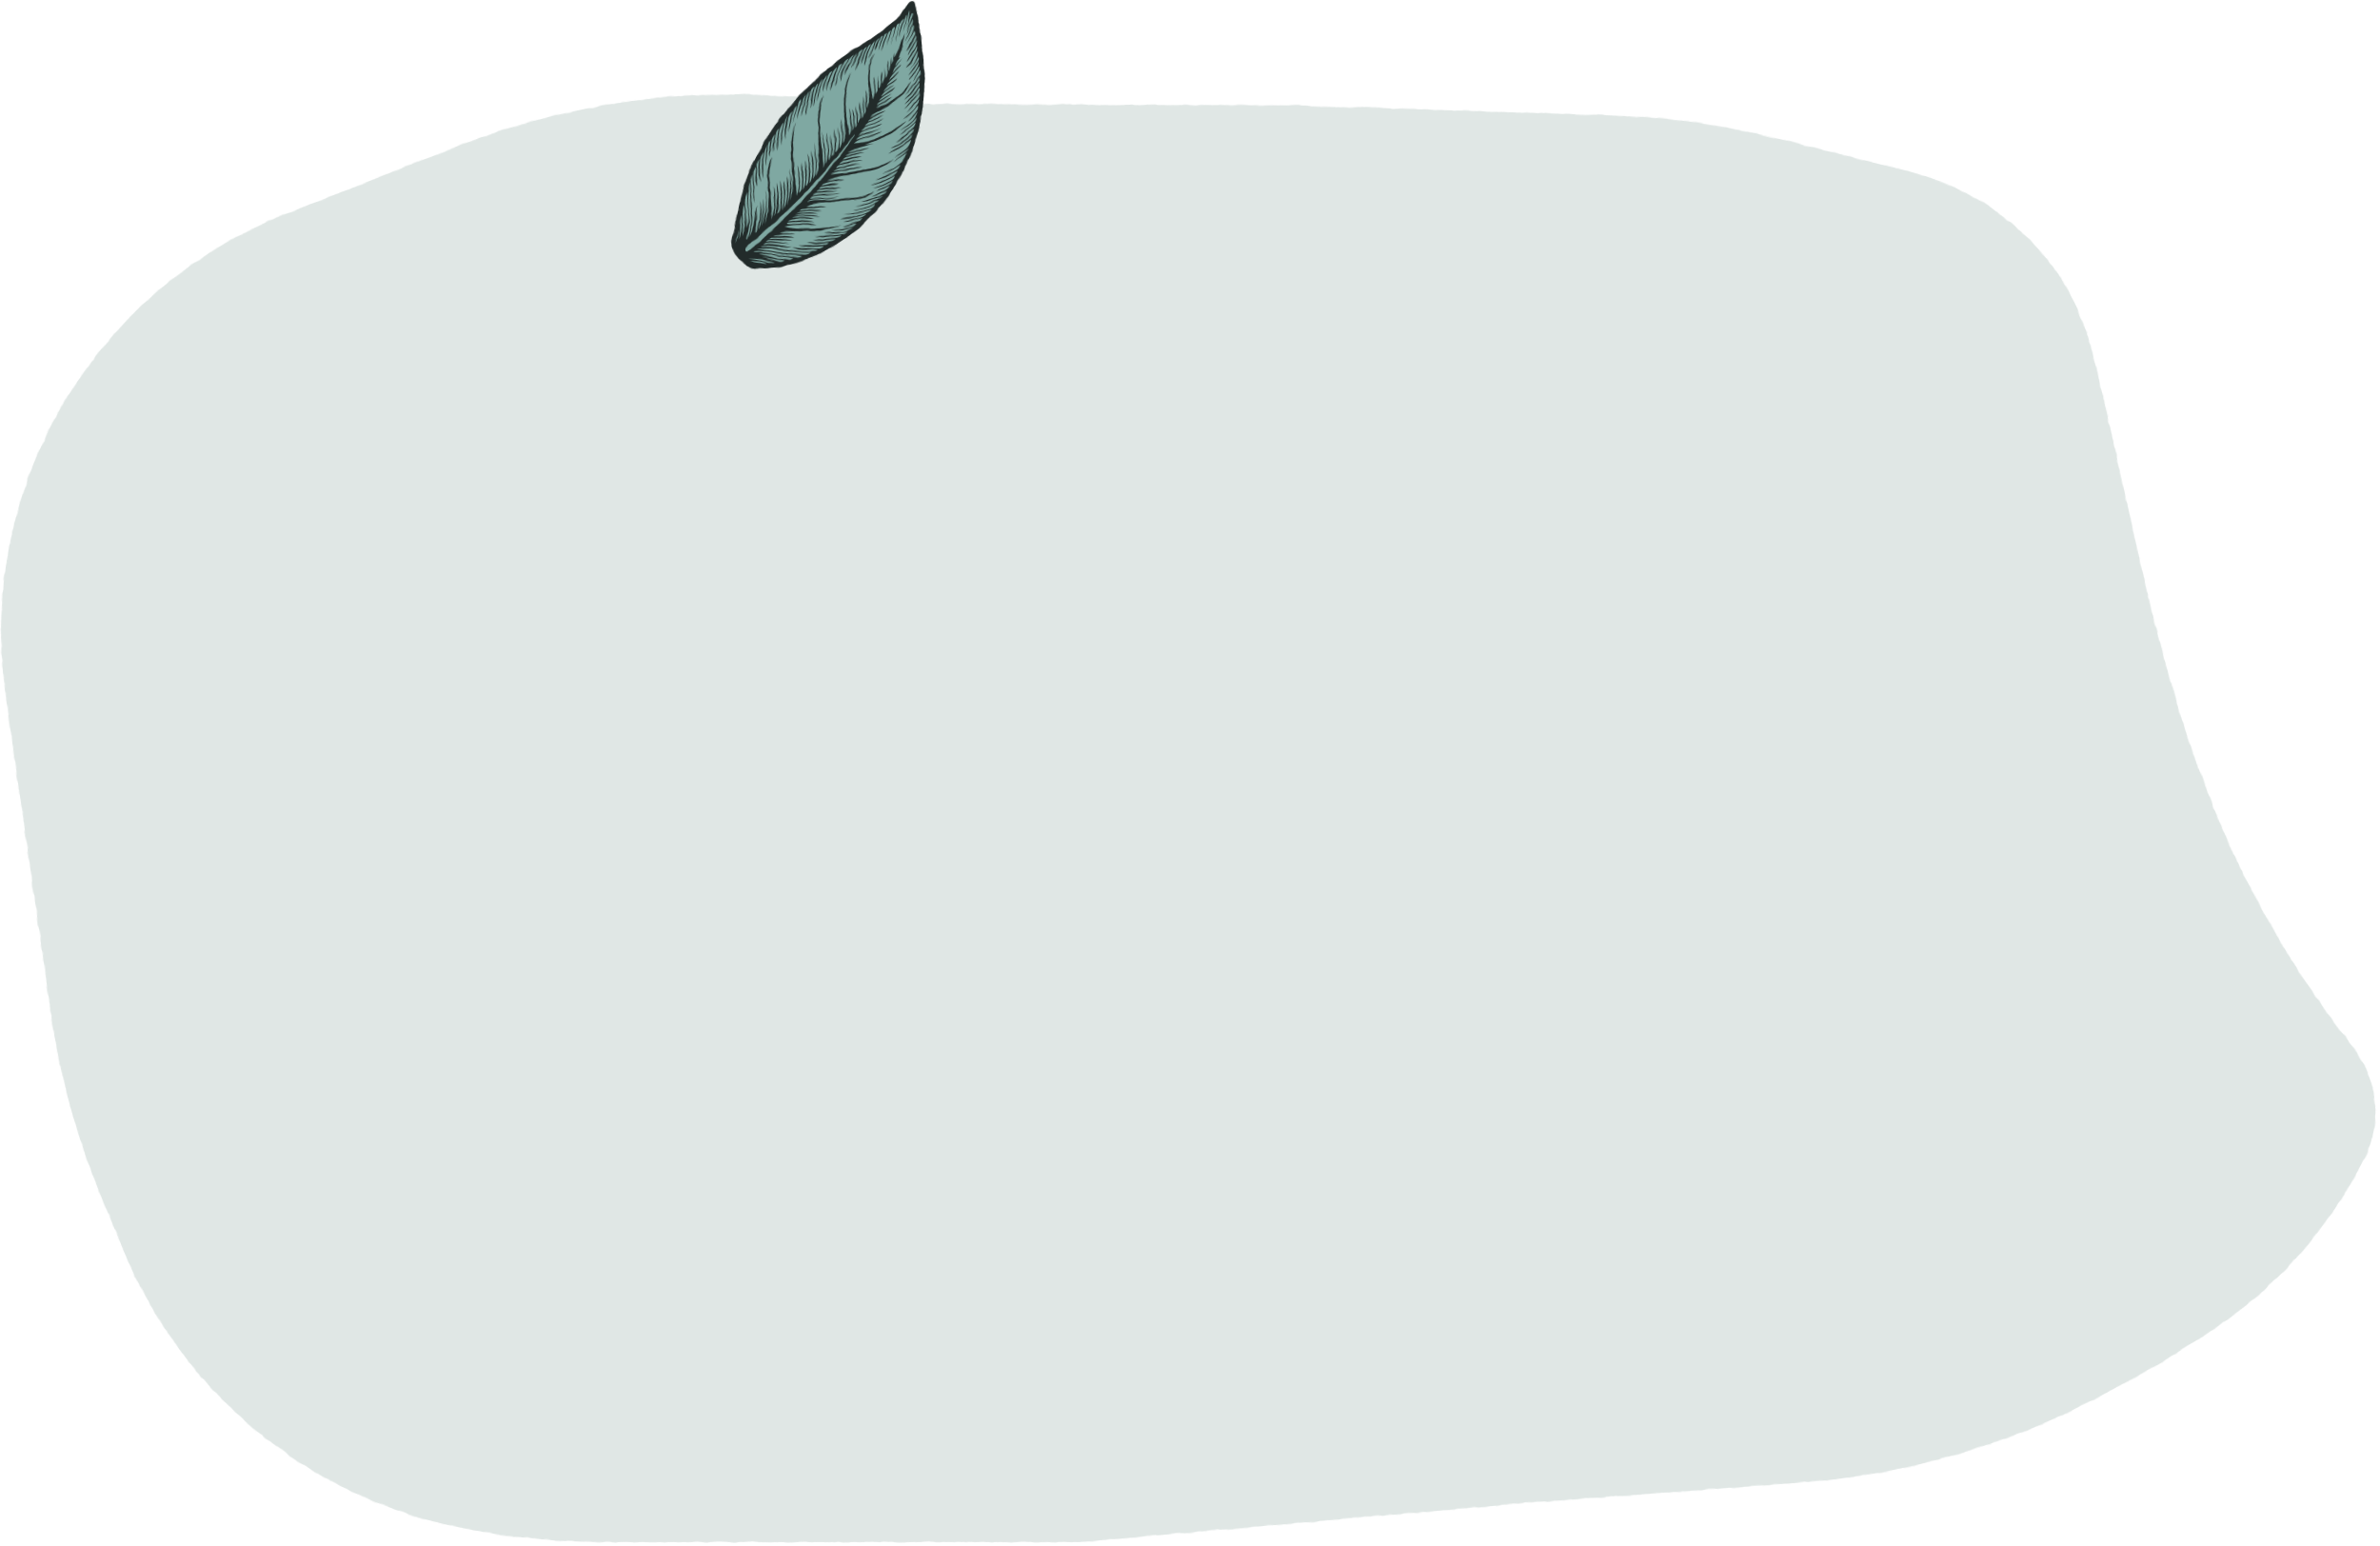
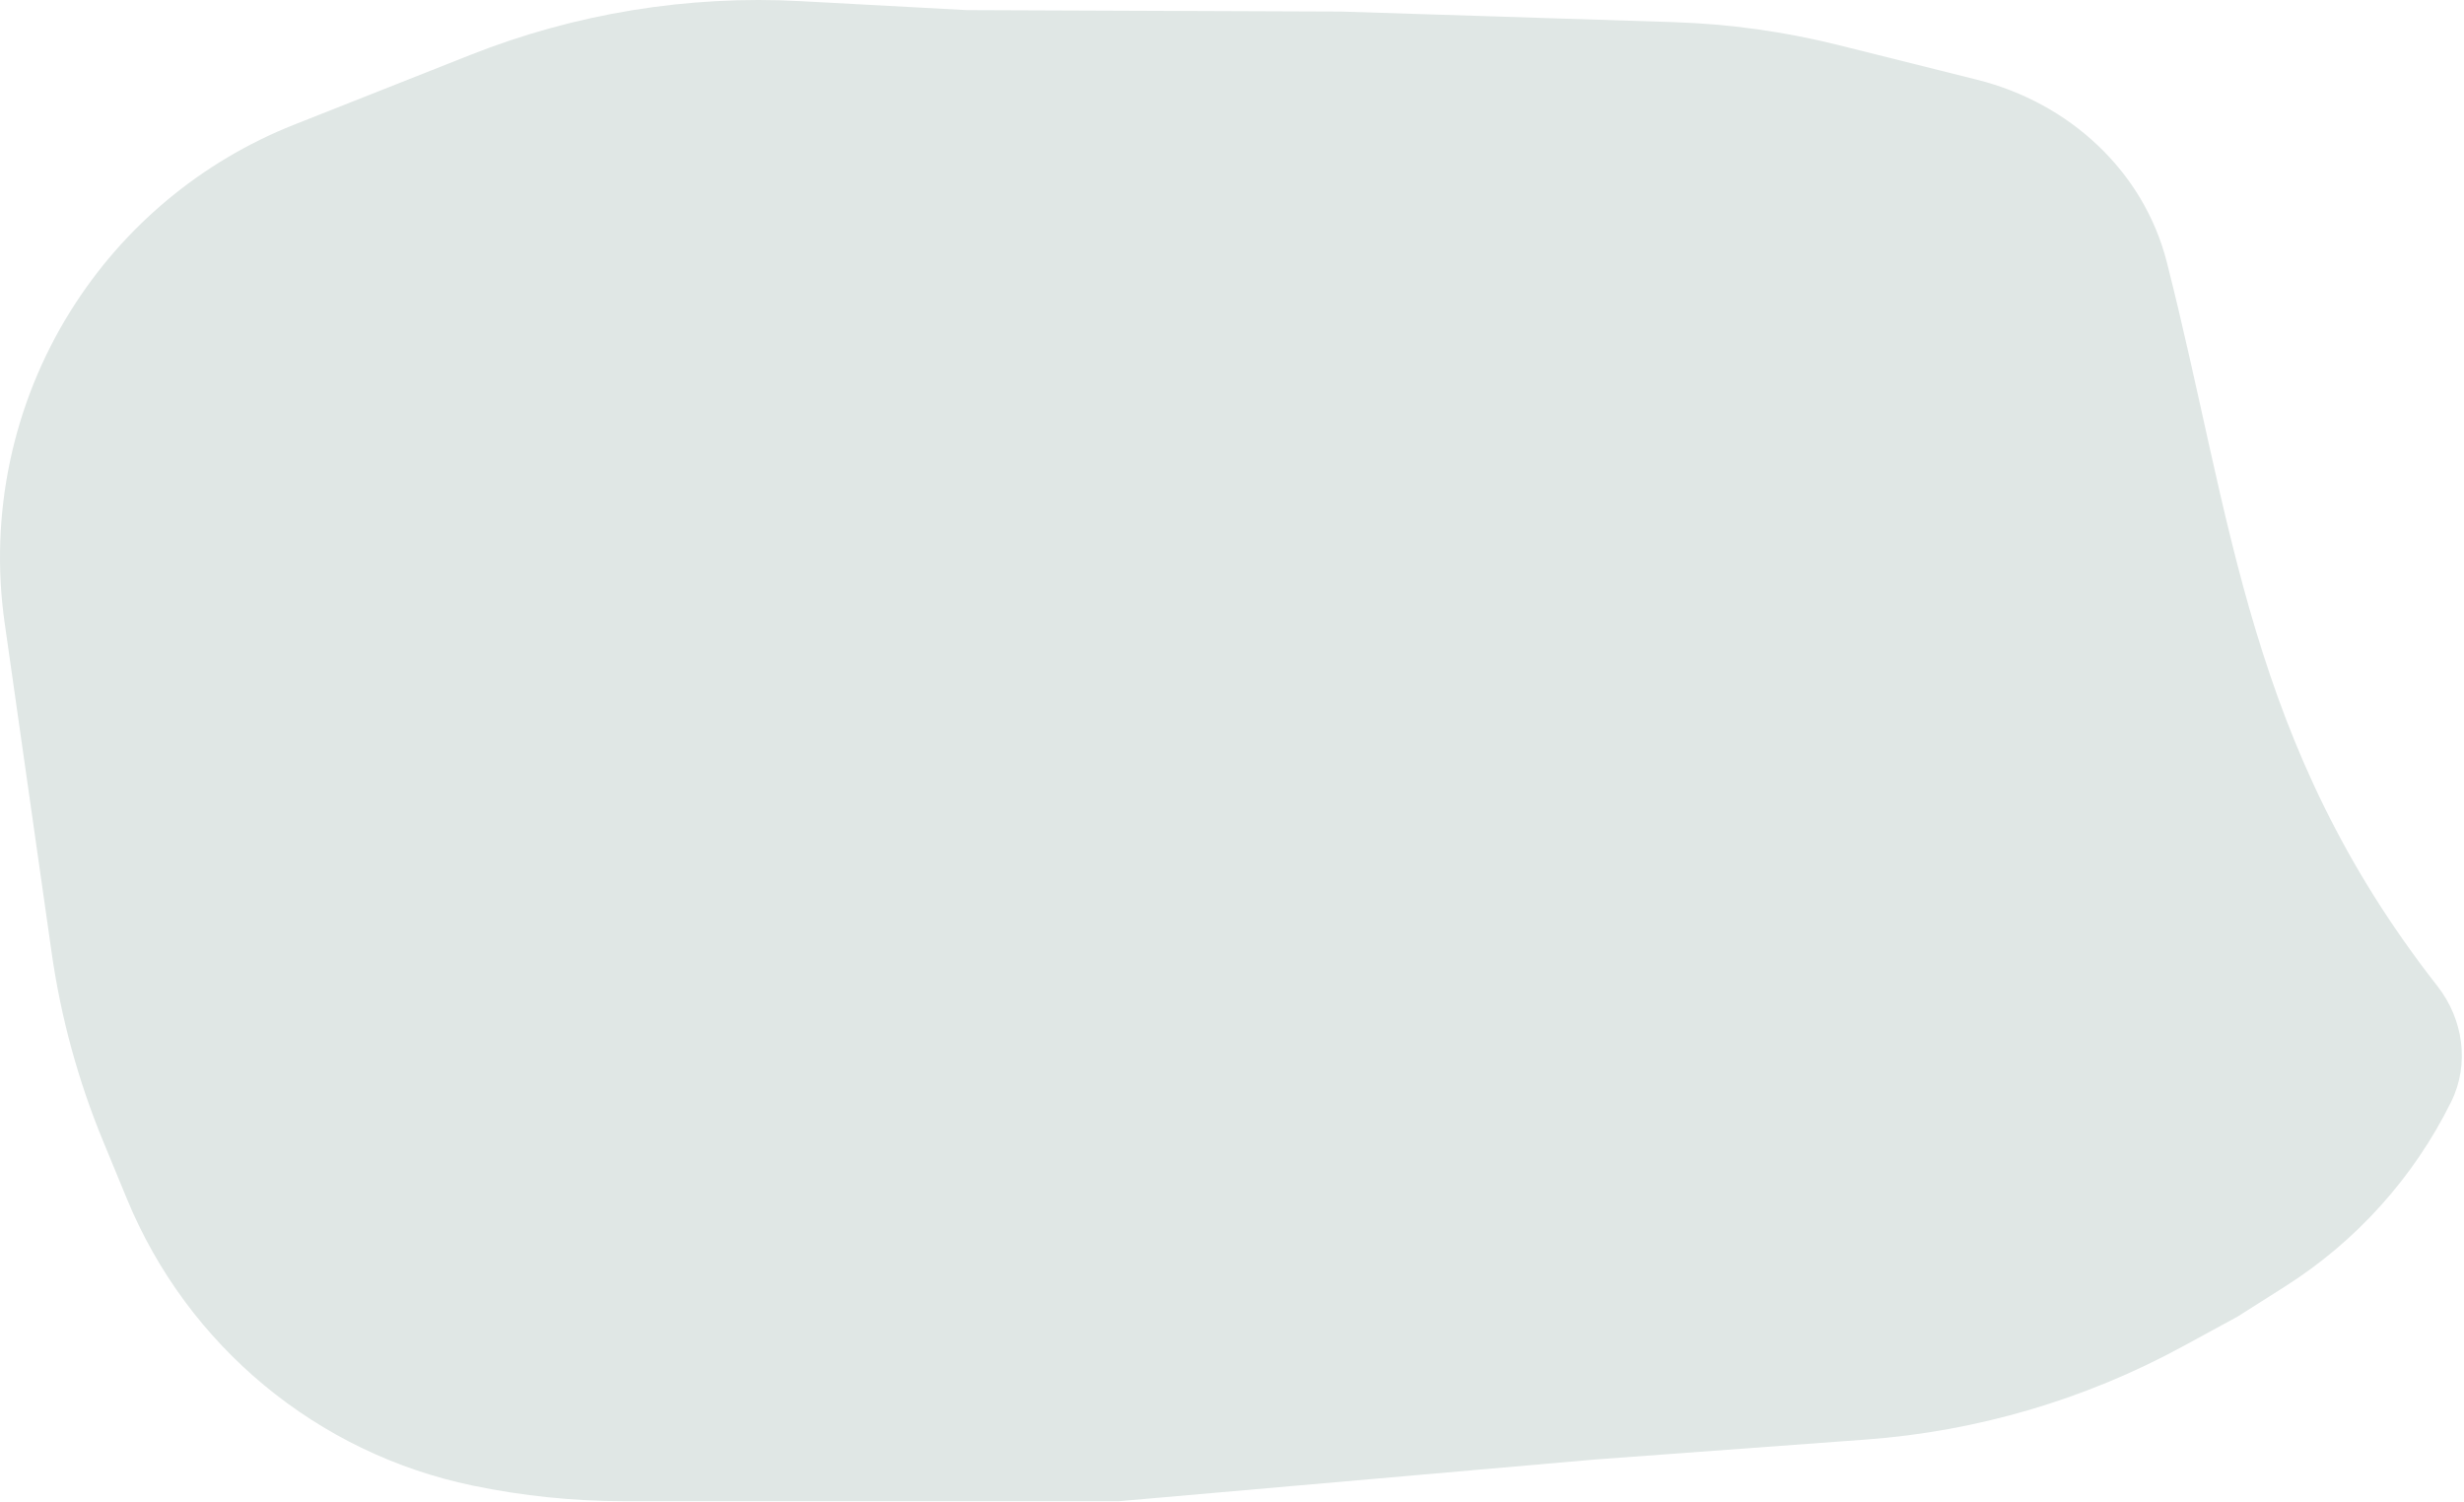
- <svg xmlns="http://www.w3.org/2000/svg" width="659" height="428" viewBox="0 0 659 428" fill="none">
-   <g filter="url(#filter0_g_1648_4199)">
-     <path d="M1.543 192.45L14.095 280.533C16.553 297.782 21.158 314.655 27.803 330.761L34.222 346.317C50.402 385.534 84.962 414.186 126.498 422.82C139.862 425.597 153.476 426.997 167.126 426.997H299.097L426.097 415.871L498.634 410.528C528.268 408.345 557.097 399.869 583.197 385.663L597.799 377.715L610.515 369.653C629.537 357.593 644.879 340.539 654.866 320.352C659.844 310.29 658.131 298.278 651.208 289.44C600.645 224.896 596.537 165.257 578.948 96.128C572.722 71.657 552.773 53.509 528.276 47.385L491.289 38.138C476.868 34.533 462.105 32.477 447.249 32.004L358.558 29.18L258.501 28.792L214.083 26.396C183.993 24.773 153.909 29.675 125.891 40.767L78.806 59.408C54.099 69.189 33.18 86.634 19.119 109.181C3.64 134.003 -2.584 163.49 1.543 192.45Z" fill="#E0E7E5" />
-     <path d="M250.185 4.049L251.901 1.497L252.899 1.326L254.663 10.361L255.491 21.712L255.174 30.592L252.797 40.03L249.295 47.712L245.6 53.681L241.799 58.438L233.137 65.979L224.826 70.791L218.081 72.769L210.08 73.423L206.568 73.307L205.075 71.203L202.63 68.339L204.811 59.55L206.906 50.263L209.256 44.831L213.69 37.195L218.513 30.621L222.531 25.93L226.222 22.321L230.13 18.777L236.381 14.524L243.326 9.535L247.275 7.421L250.185 4.049Z" fill="#7FA8A2" />
-     <path d="M209.71 74.439C207.535 74.548 205.677 73.072 204.27 71.409C204.241 71.375 204.212 71.341 204.183 71.308C202.897 69.831 202.127 67.819 202.658 65.934C203.311 63.616 203.792 61.171 204.261 58.935C206.839 43.236 217.082 29.098 229.193 19.068C237.416 11.824 246.068 9.567 251.636 0.755C252.064 0.078 253.012 0.164 253.23 0.971C254.127 4.297 254.693 7.574 255.083 10.993L255.555 15.081C256.062 19.477 256.082 23.76 255.651 28.171C254.813 36.716 252.058 44.864 247.389 52.074C240.108 63.295 229.7 70.557 216.856 73.765C214.512 74.124 212.107 74.319 209.71 74.439ZM206.452 68.515C206.296 69.014 206.328 69.665 206.833 69.618C209.456 68.485 223.103 54.818 226.68 50.656L232.52 43.421L236.688 37.486L236.668 37.191L232.924 42.117C224.413 52.666 216.232 60.454 206.452 68.515ZM204.001 65.606L203.599 67.483C204.153 66.23 204.484 64.947 204.568 63.57L204.001 65.606ZM204.899 62.865L204.7 66.366C205.318 64.18 205.501 61.924 205.377 59.618C205.068 60.69 204.966 61.734 204.899 62.865ZM205.645 59.358C205.844 61.431 205.602 63.428 205.584 65.449C206.182 63.565 206.239 61.759 206.205 60.001L206.14 56.576C205.625 57.496 205.549 58.392 205.641 59.357L205.645 59.358ZM206.352 56.171L206.647 63.17C207.536 60.853 207.108 58.536 206.986 56.254L206.82 53.145C206.39 54.194 206.311 55.145 206.352 56.171ZM207.451 61.575C207.442 63.207 207.141 64.641 206.62 66.368C207.645 66.238 207.901 61.749 207.901 60.996L207.911 57.964L207.604 50.346C206.703 54.019 207.481 57.801 207.451 61.575ZM226.193 69.192C223.746 69.035 221.445 69.496 219.217 68.6L225.489 68.823C226.45 68.858 227.367 68.869 228.112 68.161C225.75 68.305 223.462 68.518 221.159 67.932L228.73 67.827C228.982 67.822 229.467 67.505 229.628 67.331C227.532 67.441 225.516 67.68 223.416 67.022C225.829 66.865 229.716 67.698 231.425 66.235C229.199 66.491 227.065 66.869 224.966 66.254C227.31 66.233 229.394 66.237 231.604 65.877C232.108 65.792 232.6 65.609 233.026 65.203C230.559 65.537 228.025 65.89 225.429 65.362C228.227 65.269 230.895 65.35 233.681 64.775C233.992 64.609 234.515 64.213 234.754 64.001C232.486 64.557 230.35 64.972 228.213 64.512L232.641 64.168C233.875 64.072 235.069 63.698 236.051 62.91C234.122 63.346 232.316 63.847 230.442 63.726L234.887 62.886C235.707 62.73 236.43 62.518 237.118 62.015C235.953 61.758 234.726 62.884 233.344 62.675L236.359 61.734C237.317 61.436 238.263 61.253 238.821 60.346C237.07 60.916 235.401 61.563 233.532 61.453C235.572 60.871 238.856 60.655 239.909 59.259C237.594 59.999 235.363 60.855 232.747 60.695C233.158 60.559 233.714 60.428 234.212 60.366C236.194 60.112 238.025 59.623 239.896 58.971C240.442 58.78 240.89 58.504 241.159 58.022C239.134 58.575 236.875 59.46 233.486 59.502C236.206 59.069 238.591 58.662 241.06 57.755C241.631 57.544 242.111 57.319 242.315 56.708C241.026 57.271 239.844 57.681 238.501 57.938C237.735 58.086 237.054 58.302 236.268 58.188C238.574 57.743 241.868 57.213 243.466 55.422C241.256 56.194 239.237 57.213 236.834 57.004C238.254 56.935 241.909 56.136 244.394 54.22C242.364 54.881 240.543 55.856 238.519 55.87L243.268 54.32C244.151 54.033 244.964 53.492 245.502 52.764C243.998 53.333 242.789 54.227 241.206 54.446L244.568 52.828C245.317 52.467 246.037 52.106 246.275 51.383C244.985 51.978 243.904 52.608 242.536 52.944C244.158 51.919 246.677 51.224 247.201 50.028C245.455 50.927 243.85 52 241.755 52.172C243.775 51.575 244.96 50.962 247.126 49.741C247.378 49.599 247.683 49.075 247.785 48.737C245.619 49.911 243.176 51.124 241.049 51.4C243.129 50.541 245.091 49.917 247.02 48.851C247.715 48.465 248.409 47.973 248.572 47.307C246.925 48.255 244.865 49.456 242.247 49.977C244.534 48.934 246.681 48.185 248.737 46.808C249.009 46.63 249.337 45.952 249.466 45.621C248.018 46.505 246.583 47.616 244.232 48.223C246.271 47.233 248.155 46.414 249.815 44.936C250.258 44.308 250.726 43.269 250.947 42.412C249.728 43.37 248.128 44.445 247.326 44.809C248.758 43.632 250.846 42.59 251.496 41.096C250.98 41.674 249.146 43.005 247.609 43.777C250.098 41.703 251.844 41.058 252.3 38.544C250.343 40.142 248.414 41.662 245.878 42.539L250.259 39.808L252.279 38.065C252.476 37.897 252.695 37.328 252.71 37.153C251.531 38.265 250.4 39.15 249.063 39.921C248.299 40.362 247.578 40.992 246.692 41.066C248.91 39.609 250.945 38.571 252.693 36.755C252.933 36.51 253.107 35.918 253.126 35.588C251.499 37.067 250.074 38.583 247.904 39.348C249.345 38.249 250.877 37.385 252.174 36.087C252.818 35.447 253.419 34.9 253.503 33.869C252.457 34.869 251.354 36.322 248.951 37.495C250.502 36.349 251.84 35.294 253.138 33.948C253.585 33.486 253.832 32.983 253.785 32.401C252.516 34.044 251.03 35.447 249.209 36.233C250.14 35.586 253.566 33.362 254.081 30.809C253.151 31.896 252.346 32.913 251.248 33.642L254.081 30.34C254.285 30.103 254.233 29.363 254.196 29.252C252.909 30.672 251.661 32.133 249.987 33.077C251.626 31.45 254.517 29.506 254.463 27.41C253.272 28.968 252.384 29.789 250.973 31.258C251.95 29.843 253.322 28.363 254.02 27.527C254.474 26.982 254.603 26.16 254.545 25.536C253.258 27.363 251.941 29.026 250.279 30.29C250.279 30.29 254.024 25.942 254.354 25.558C254.683 25.175 254.771 24.633 254.578 24.281C253.396 26.06 252.261 27.73 250.394 28.904C251.929 27.26 253.37 25.659 254.626 23.746L254.639 22.793C253.391 24.586 252.247 26.504 250.309 27.756L252.143 25.672L254.681 22.309L254.685 21.401C253.512 23.211 251.871 25.254 250.536 26.423C252.016 24.601 253.379 22.962 254.594 21.056C255.054 20.333 254.852 19.244 254.682 19.558C254.035 20.741 253.576 21.758 252.728 22.699L254.295 19.772C254.543 19.312 254.645 18.722 254.539 18.255C253.73 19.649 253.021 20.832 251.891 21.968C251.685 22.195 251.627 22.135 251.739 21.875C252.878 20.334 254.59 18.403 254.375 16.945C253.468 18.428 252.589 20.114 251.446 21.024L253.84 17.366C254.228 16.773 254.61 16.529 254.327 15.756C253.776 16.921 252.729 18.158 251.567 19.649C252.525 18.096 254.512 16.021 254.142 14.123C253.215 15.889 252.504 17.664 250.816 18.84C251.966 16.995 254.333 14.447 253.927 12.652C253.081 14.386 252.371 15.938 250.977 17.098L253.467 13.029C253.792 12.502 253.851 11.852 253.768 11.169L251.411 15.331C251.294 14.48 252.82 12.313 253.236 11.596C253.532 11.088 253.745 10.461 253.566 9.767C252.764 11.259 252.26 12.977 250.809 14.216L253.376 9.421C253.481 9.216 253.374 8.535 253.294 8.454L250.873 12.53L253.013 8.27C253.23 7.833 253.2 7.194 253.032 6.746C252.556 7.568 251.668 9.895 250.497 11.716L252.594 7.002C252.848 6.43 252.967 5.973 252.746 5.196L251.624 8.158L251.07 9.71C251.106 9.228 251.299 8.59 251.446 8.104C251.446 8.104 252.06 6.054 252.482 4.752C252.542 4.552 252.777 3.964 252.631 3.693C252.576 3.591 252.56 3.506 252.366 3.708C252.099 3.978 251.262 7.741 251.262 7.741C251.415 6.793 252.219 0.315 251.474 3.741C251.079 5.597 250.737 7.312 250.042 9.03C250.277 7.642 251.022 5.836 251.037 4.041C250.667 4.45 250.469 5.029 250.306 5.567L248.858 10.316C248.836 9.054 249.765 6.417 250.161 5.107C250.161 5.107 249.55 5.576 249.332 5.998C248.943 6.752 248.028 11.728 248.028 11.728C248.136 9.425 249.182 6.54 248.939 6.466C248.696 6.393 248.355 6.768 248.247 7.124C247.925 8.192 246.652 12.894 246.725 12.4C246.794 11.937 247.984 7.414 247.787 7.487C247.589 7.56 247.098 7.933 247.019 8.179L245.603 12.804C245.877 11.078 246.2 10.01 246.685 8.405C245.91 8.805 245.884 9.219 245.617 9.948L244.116 14.117C244.273 12.308 245.014 10.765 245.659 9.07C245.491 9.124 245.005 9.446 244.916 9.661L243.236 13.922C243.459 12.398 243.968 11.278 244.505 9.939C244.205 9.929 243.823 10.33 243.725 10.575L242.376 13.895C242.217 13.496 242.376 12.749 242.542 12.405L243.444 10.642C242.996 10.932 242.652 11.302 242.446 11.78C241.924 13.005 241.489 15.294 240.514 16.245C241.195 14.916 241.84 12.781 242.226 11.377C241.169 12.398 240.627 13.911 240.194 15.376L239.331 18.294C239.132 16.457 240.257 14.036 241.177 12.15C240.97 12.239 240.461 12.639 240.36 12.864L238.216 17.843C238.366 15.98 239.331 14.623 240.022 12.914C239.74 13.032 239.392 13.335 239.239 13.624C238.195 15.62 237.509 17.578 236.834 19.656C236.861 17.429 237.856 15.613 238.905 13.661C238.229 13.907 237.83 14.473 237.527 15.101L235.696 18.886C235.783 18.207 236.002 17.653 236.236 17.098L237.228 14.77C235.512 16.482 235.031 18.719 233.965 20.912C234.045 18.686 235.466 17.041 236.423 15.114C234.245 16.72 233.465 20.026 232.736 22.691C232.584 20.225 233.767 18.147 235.052 16.168C234.722 16.366 233.994 16.734 233.836 17.055L232.625 19.541C231.959 20.898 231.762 22.288 231.39 23.833C231.269 23.308 231.349 22.745 231.518 22.185L231.959 20.694L233.248 17.541C232.542 17.711 232.148 18.326 231.916 19.047L229.925 25.28C230.052 22.643 231.001 20.883 231.744 18.55C231.326 18.803 230.966 19.258 230.765 19.732C229.996 21.574 229.675 21.946 228.858 25.294C228.84 23.172 229.563 21.5 230.519 19.639C229.82 19.944 229.365 20.555 229.131 21.299L227.756 25.553C227.791 23.57 228.561 22.448 228.988 20.829C227.818 22.034 227.177 24.109 226.773 25.744L226.335 28.169C226.228 25.84 226.987 23.891 227.851 21.769L227.116 22.57C226.162 24.787 225.756 27.009 225.326 29.565C225.121 28.83 225.677 25.953 225.901 25.149L226.561 22.962C226.053 23.358 225.743 23.927 225.542 24.562C224.952 26.421 225.158 27.814 224.468 30.096C224.468 30.096 224.392 26.848 225.406 24.071C225.511 23.786 224.761 24.431 224.675 24.717L223.584 28.863C223.318 29.886 223.417 30.987 223.027 32.058C222.852 29.703 223.574 27.563 224.246 25.194C223.059 26.379 222.444 30.096 221.996 32.002L221.86 32.359C222.091 29.582 222.575 27.981 223.245 26.028C221.984 27.646 221.255 30.831 220.729 33.135C220.705 31.252 221.314 29.504 221.854 27.607C221.498 27.655 221.108 28.333 221.02 28.639C220.637 30.285 220.044 32.469 219.45 34.217L220.578 29.116C219.964 29.608 219.68 30.237 219.542 30.929L218.411 36.65C218.365 34.827 218.91 32.614 219.296 30.628C217.772 32.801 217.995 35.359 217.341 38.467C217.138 36.265 217.549 33.823 218.05 32.165C216.559 34.712 216.492 38.405 216.195 40.205C215.958 38.244 216.448 36.118 216.928 33.915C216.352 34.441 215.959 35.194 215.851 35.976L215.025 41.661C214.709 39.756 215.298 37.76 215.632 35.631C215.162 36.152 214.785 36.9 214.678 37.63L214.02 42.039C213.697 40.327 214.218 38.822 214.525 37.21C214.114 37.659 213.78 38.263 213.675 38.942L213.323 41.251L213.07 43.424C212.707 42.145 213.275 39.513 213.348 38.924C212.98 39.281 212.672 39.861 212.622 40.386L212.062 46.023C211.865 44.008 212.255 41.601 212.328 40.278C211.591 41.869 211.387 43.707 211.351 45.553L211.279 49.371C210.715 46.937 211.035 44.557 211.419 42.078C209.953 44.202 210.362 47.745 210.557 50.489C209.494 47.966 210.15 44.915 210.252 44.074C209.921 44.619 209.521 45.379 209.522 45.942L209.544 51.741C208.864 49.911 209.351 48.079 209.273 46.123C209.049 46.661 208.594 47.585 208.622 48.247L208.945 56.282L208.633 54.71L208.379 48.406C207.943 49.349 207.832 50.296 207.88 51.3L208.237 58.36C208.357 60.774 208.204 63.162 207.574 65.487C207.381 66.125 208.147 64.419 208.235 64.128C208.949 61.654 208.663 59.304 209.695 56.907C209.145 59.789 209.563 62.136 209.173 64.492C209.216 64.477 209.497 64.424 209.691 63.782C210.243 61.059 210.512 58.456 210.538 55.669C210.834 57.61 210.898 59.723 210.447 61.765L210.039 63.617C210.344 63.112 210.472 62.796 210.582 62.322C210.917 60.823 211.126 59.375 211.215 57.825L211.3 54.938C211.611 57.158 211.521 59.357 211.095 61.615C210.541 64.593 211.646 60.29 211.88 58.779C212.238 56.386 212.184 54.617 211.929 52.495C212.433 54.906 212.357 57.232 212.133 59.622C212.018 60.989 211.857 61.523 211.778 62.21C212.576 59.676 212.841 57.165 212.79 54.54C212.728 51.493 211.813 46.263 213.767 43.583C212.126 48.627 213.944 54.765 213.643 60.775C214.713 57.797 214.261 54.771 214.258 51.611C214.895 53.551 214.762 57.731 214.411 59.879C214.811 59.498 215.381 55.162 215.138 52.621C215.079 52.016 215.08 51.448 215.141 50.713C215.593 52.938 215.759 55.29 215.497 57.683L215.19 59.201C215.471 59.039 215.664 58.761 215.75 58.413C216.449 55.645 216.144 53.043 215.983 50.153C216.829 52.786 216.516 55.377 216.39 58.227C217.461 55.591 217.017 52.79 216.963 49.923C217.793 52.404 217.362 54.912 217.099 57.622C218.482 54.815 217.841 51.789 217.872 48.72C218.142 49.394 218.184 50.197 218.262 50.96C218.469 52.973 218.265 54.844 217.921 56.847C219.273 53.406 218.579 49.487 218.685 46.607L219.066 50.937C219.209 52.534 218.985 54.076 218.865 55.622C219.674 52.878 219.518 50.145 219.274 47.311C218.88 42.759 218.729 38.096 220.411 33.782C218.889 39.498 219.712 45.708 220.638 54.287C221.638 51.179 221.064 48.135 220.808 45.78C221.401 47.238 221.428 48.781 221.508 50.353L221.29 53.494C221.717 53.116 221.878 52.568 221.958 51.924C222.332 49.65 221.949 47.465 221.774 45.016C222.309 46.712 222.541 48.472 222.452 50.259L222.332 52.601C223.265 50.865 223.021 49.001 222.94 47.215L222.815 44.52C223.499 46.73 223.478 49.044 223.167 51.503C223.737 51.121 223.82 50.374 223.891 49.638C224.126 47.242 223.776 44.962 223.629 42.498C224.083 43.696 224.116 44.951 224.251 46.247C224.413 47.769 224.31 49.225 224.155 50.679C225.21 49.463 224.975 46.252 224.833 44.258L224.638 41.543L224.889 42.566C225.455 44.868 225.304 47.048 225.173 49.57C226.147 47.913 225.938 45.937 225.802 44.158L225.447 39.509C225.909 42.438 226.534 46.145 225.86 48.693C226.393 48.026 226.657 47.153 226.638 46.243L226.582 43.176C226.949 38.422 225.423 32.059 227.961 26.302C227.005 30.787 226.605 34.938 227.303 39.331C227.685 41.738 227.854 44.005 227.977 46.486C228.644 44.656 228.326 42.789 228.122 40.966L227.612 36.421C228.298 39.456 228.726 42.436 228.629 45.537C230.109 42.347 228.64 38.058 228.959 36.705L229.244 38.43C229.576 40.453 229.674 42.343 229.57 44.524C230.945 42.562 229.838 39.428 230.035 37.082C230.196 38.589 230.501 40.14 230.63 41.581L230.49 43.457L231.019 42.788C231.243 40.43 231.075 38.253 230.951 35.729C231.531 37.78 231.571 39.909 231.415 42.244C231.804 41.916 232.12 41.387 232.113 40.831C232.437 38.797 232.115 36.678 232.074 35.245C232.554 37.17 232.529 39.029 232.475 41.106C233.388 40.013 233.212 37.269 233.03 35.453L232.766 32.844C233.154 34.273 233.329 35.169 233.465 37.279L233.458 39.769C233.849 38.849 234.032 37.834 233.982 36.759C233.907 31.357 232.651 24.803 235.783 20.011C233.232 25.954 234.215 31.587 235.114 37.517C235.265 37.316 235.557 36.694 235.546 36.369L235.442 33.307L235.176 29.712C235.436 30.487 235.501 31.274 235.622 32.13C235.832 33.571 235.911 34.878 235.874 36.397C236.823 34.481 235.958 31.27 236.088 30.148C236.713 31.924 236.536 33.656 236.65 35.509C237.079 34.904 237.236 34.104 237.194 33.376L236.98 29.187C237.244 30.228 237.385 30.815 237.48 32.227L237.548 34.151C237.93 33.499 238.173 32.711 238.145 31.892L238.007 28.081C238.595 29.57 238.383 31.135 238.478 32.784C238.833 32.204 239.043 31.495 239.031 30.876L238.975 26.744C239.383 28.297 239.372 29.951 239.243 31.665C239.393 31.512 239.807 30.912 239.806 30.618L239.683 24.869C240.199 26.569 240.079 28.252 240.132 30.039C240.707 28.716 240.663 27.448 240.585 26.108C240.374 22.696 239.939 17.542 242.307 14.674C240.383 18.497 240.578 22.477 241.735 27.573C242.83 25.767 241.61 23.292 242.179 21.252L242.557 26.031L243.006 25.2L243.123 20.841L243.335 24.504C244.259 23.329 243.466 21.167 244.114 19.525L244.135 23.221C244.333 22.802 244.663 22.101 244.686 21.744L244.861 18.524L245.026 21.482C246.215 19.913 245.182 18.199 245.877 16.747L245.922 19.754C246.319 19.035 246.504 18.234 246.531 17.375L246.768 15.79L246.845 17.797C247.415 16.804 247.305 15.819 247.565 14.501L247.642 15.926L249.483 11.731C249.843 10.916 250.255 10.117 250.546 9.248C250.259 11.625 249.555 13.785 248.735 16.076L249.247 15.823C248.631 16.703 248.105 17.424 247.905 18.354L249.855 16.073C248.925 17.487 248.329 18.269 247.929 18.712C247.552 19.128 247.273 19.693 247.1 20.327L249.523 17.815C249.234 19.181 246.948 20.296 246.12 22.205L249.014 19.845C248.007 21.501 245.98 22.371 245.472 23.804L248.543 21.578C247.549 23.096 245.132 23.986 244.669 25.395L247.604 23.477C246.559 24.805 244.551 25.283 244.044 26.788L247.947 24.116C246.895 25.702 244.413 26.335 243.304 27.999L246.961 25.826L245.53 26.971C244.526 27.61 243.445 28.08 242.762 29.18L246.995 26.736C245.784 28.232 243.917 28.497 242.538 29.814C247.348 28.362 250.176 25.417 252.4 22.496C250.926 26.28 246.238 29.226 242.734 31.081C242.001 31.465 241.343 31.868 240.859 32.608C242.343 31.839 243.632 30.978 245.355 30.627L240.919 32.943C240.73 33.037 240.442 33.424 240.327 33.678L244.495 31.92C242.918 33.343 240.155 33.418 239.525 34.985L244.743 32.919C242.856 34.347 239.694 34.581 238.59 36.355L242.968 34.637L244.305 34.259C243.869 34.668 243.345 34.803 242.755 35.027L239.501 36.256C238.816 36.518 238.241 36.975 237.825 37.616L239.9 36.741L244.164 35.495L239.598 37.209C238.683 37.553 237.769 37.879 237.116 38.723L241.069 37.346L244.236 36.422C242.128 37.812 238.34 37.952 236.426 39.704C242.683 39.216 247.95 35.989 251.009 33.414C248.351 36.831 243.687 38.695 239.476 40.047L242.005 39.773L237.181 41.035C236.347 41.252 235.532 41.517 234.95 42.175C236.94 41.644 238.729 41.043 240.659 41.01L238.332 41.62C236.86 42.004 235.313 42.228 234.08 43.186C235.794 42.771 237.3 42.132 239.149 42.179L234.18 43.515C233.896 43.59 233.452 43.996 233.271 44.249C235.096 43.73 236.791 43.191 238.71 43.306L233.485 44.56C233.07 44.662 232.607 45.067 232.366 45.454C234.182 44.842 235.853 44.536 237.729 44.355C238.096 44.319 238.371 44.222 238.895 44.323L235.398 45.024L233.167 45.52C232.475 45.676 231.832 45.936 231.455 46.571L233.048 46.1C234.666 45.627 236.316 45.439 238.154 45.506L234.994 46.048C233.499 46.303 231.984 46.517 230.749 47.433L233.978 46.76L238.752 46.227C236.13 47.248 232.179 46.718 229.969 48.4C237.166 47.349 243.002 47.045 247.518 43.939C242.432 48.961 234.837 47.177 228.915 50.147C230.635 50.074 232.162 49.304 233.905 49.764C232.012 49.988 230.01 50.193 228.196 50.768C227.997 50.831 227.624 51.234 227.509 51.413C229.159 51.082 230.71 50.437 232.414 50.853L227.366 51.805C227.141 51.846 226.754 52.184 226.657 52.301C228.766 51.991 230.828 51.553 233.098 51.964L226.901 52.545C226.579 52.576 226.189 52.847 226.023 53.114C228.049 52.873 229.906 52.596 231.926 52.799L226.137 53.489C225.714 53.541 225.221 53.885 224.962 54.162L228.205 53.692L232.668 53.624C231.596 53.892 230.549 53.78 229.437 53.913L225.368 54.403C224.964 54.452 224.456 54.8 224.243 55.082L232.47 54.436C228.228 55.404 224.447 54.845 223.462 55.817C227.949 54.791 236.876 56.074 242.009 52.917C238.806 56.822 227.443 54.867 223.313 57.282C225.113 57.305 226.934 56.941 228.834 57.387C226.566 57.455 224.254 57.543 221.974 57.915C221.804 57.944 221.415 58.244 221.355 58.349C223.434 58.044 225.48 57.785 227.474 58.293C225.083 58.471 222.837 58.119 220.517 58.958C222.581 58.951 224.546 58.569 226.641 59.121L224.018 59.139C222.656 59.144 221.304 59.129 220.05 59.579C222.463 59.517 224.77 59.366 227.104 59.943L222.858 59.826C221.678 59.791 220.478 59.794 219.277 60.222C221.3 60.368 223.331 59.893 225.334 60.592C223.116 60.728 219.725 60.106 218.269 61.314C220.744 61.048 223.11 60.858 225.56 61.508C222.968 61.422 218.162 61.401 217.914 61.799C217.39 62.64 223.652 61.311 226.126 62.333C223.586 62.234 217.57 62.117 217.265 62.896C223.441 64.002 231.701 63.016 233.431 62.038C230.621 63.416 227.639 63.903 224.531 63.987C221.635 64.064 218.79 63.783 215.967 64.541C217.389 64.823 218.932 64.498 220.107 64.853L216.642 64.958C215.773 64.979 214.904 64.982 214.05 65.33L216.709 65.353C217.42 65.369 218.586 65.35 220.016 65.782L213.642 65.804L213.026 66.177C215.121 66.07 217.497 66.177 219.321 66.671L213.917 66.493C213.296 66.476 212.643 66.331 212.145 66.896C214.169 66.758 215.619 66.965 218.511 67.577C216.329 67.439 214.361 67.143 212.158 67.278C211.877 67.298 211.36 67.549 211.282 67.682C213.933 67.408 216.492 68.034 219.102 68.462C217.927 68.647 213.027 67.886 211.896 68.066C211.359 68.088 210.877 68.033 210.504 68.328C212.63 68.226 214.611 68.545 216.701 68.987C219.18 69.508 221.605 69.814 224.101 69.744C224.839 69.72 225.546 69.655 226.154 69.242L226.193 69.192ZM224.488 69.97C221.954 70.151 219.461 69.863 216.842 69.337C214.391 68.848 211.959 68.44 209.534 68.996C214.343 69.404 218.759 70.47 221.884 70.538C222.839 70.627 223.63 70.596 224.484 69.969L224.488 69.97ZM222.222 70.896C219.834 70.781 217.687 70.525 215.42 70.058C213.562 69.677 211.739 69.529 209.853 69.542C209.388 69.544 208.942 69.622 208.611 69.854C210.229 69.788 211.693 69.965 213.294 70.221L219.372 71.195C220.357 71.355 221.317 71.394 222.223 70.891L222.222 70.896ZM218.604 71.901C218.881 71.909 219.474 71.657 219.654 71.564C216.567 71.163 213.131 70.192 210.025 70.399L212.271 70.907C214.317 71.369 216.555 71.827 218.604 71.901ZM215.795 72.412C216.296 72.511 216.919 72.363 217.265 72.174L210.792 71.095L215.793 72.416L215.795 72.412ZM214.576 72.617C212.064 71.953 209.657 71.572 207.169 71.568L212.808 72.585C213.432 72.698 214.05 72.695 214.576 72.617ZM212.279 72.984C210.96 72.2 208.275 72.41 207.506 72.21C209.065 72.762 210.501 72.954 212.279 72.984Z" fill="#222B2A" />
-   </g>
-   <defs>
-     <filter id="filter0_g_1648_4199" x="-0" y="0.001" width="658.026" height="427.295" filterUnits="userSpaceOnUse" color-interpolation-filters="sRGB">
-       <feFlood flood-opacity="0" result="BackgroundImageFix" />
-       <feBlend mode="normal" in="SourceGraphic" in2="BackgroundImageFix" result="shape" />
-       <feTurbulence type="fractalNoise" baseFrequency="0.263 0.323" numOctaves="3" seed="2689" />
-       <feDisplacementMap in="shape" scale="0.6" xChannelSelector="R" yChannelSelector="G" result="displacedImage" width="100%" height="100%" />
-       <feMerge result="effect1_texture_1648_4199">
-         <feMergeNode in="displacedImage" />
-       </feMerge>
-     </filter>
-   </defs>
+ <svg xmlns="http://www.w3.org/2000/svg" width="658" height="401" viewBox="0 0 658 401" fill="none">
+   <path d="M1.243 166.358L13.795 254.441C16.253 271.689 20.858 288.563 27.503 304.668L33.922 320.225C50.102 359.442 84.662 388.094 126.198 396.727C139.562 399.505 153.177 400.905 166.827 400.905H298.797L425.797 389.778L498.334 384.436C527.969 382.253 556.797 373.776 582.897 359.57L597.499 351.623L610.215 343.561C629.237 331.501 644.579 314.446 654.566 294.259C659.544 284.197 657.831 272.185 650.908 263.348C600.345 198.803 596.237 139.164 578.648 70.036C572.422 45.565 552.473 27.417 527.976 21.293L490.989 12.046C476.569 8.441 461.805 6.384 446.949 5.911L358.258 3.088L258.202 2.7L213.783 0.304C183.694 -1.32 153.609 3.583 125.591 14.675L78.506 33.315C53.8 43.097 32.88 60.542 18.819 83.089C3.34 107.91 -2.884 137.398 1.243 166.358Z" fill="#E0E7E5" />
</svg>
